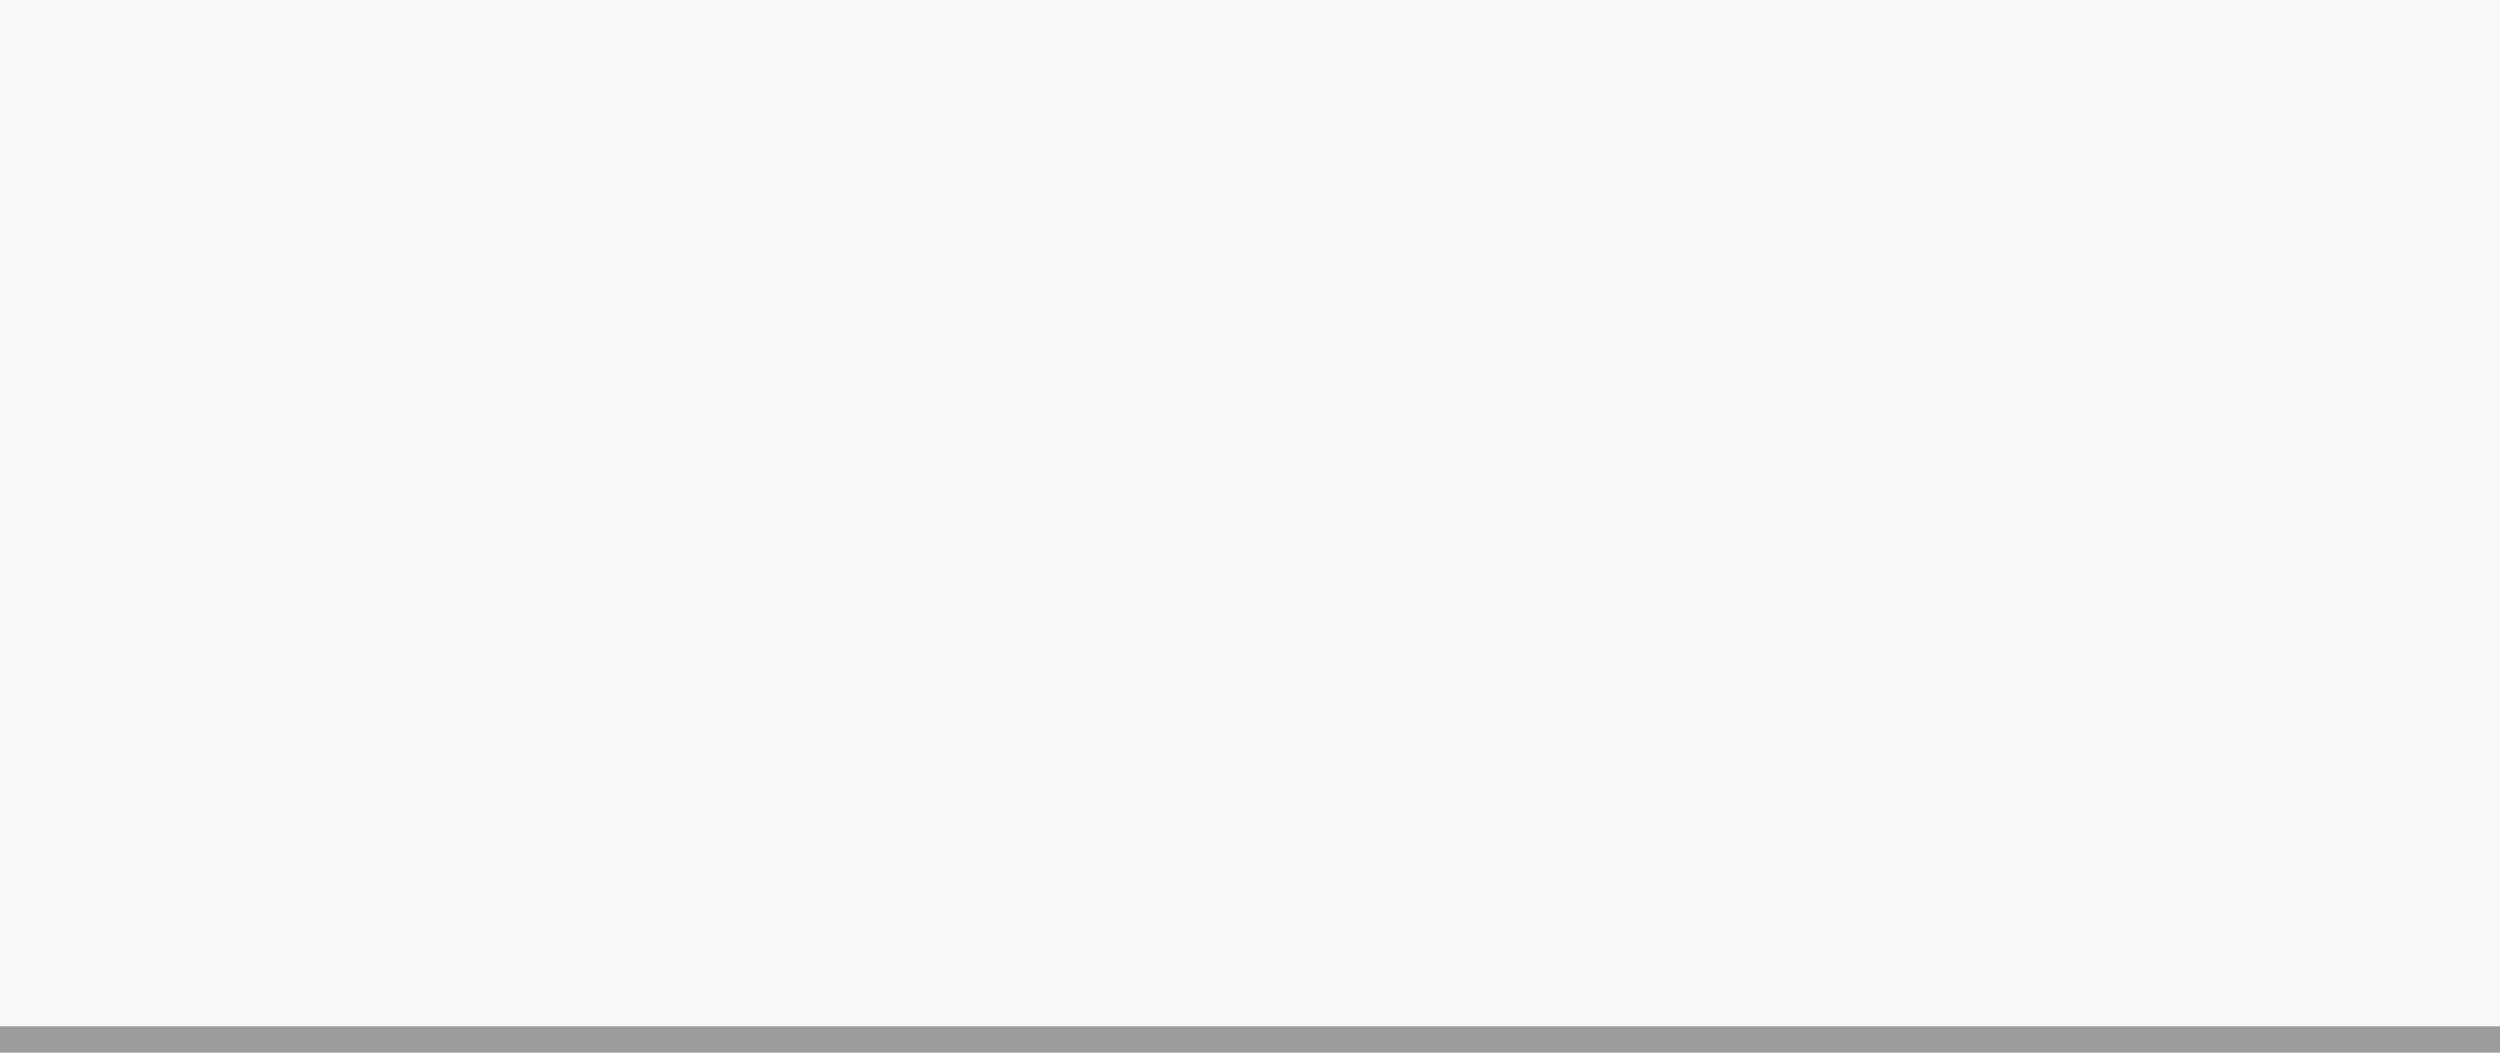
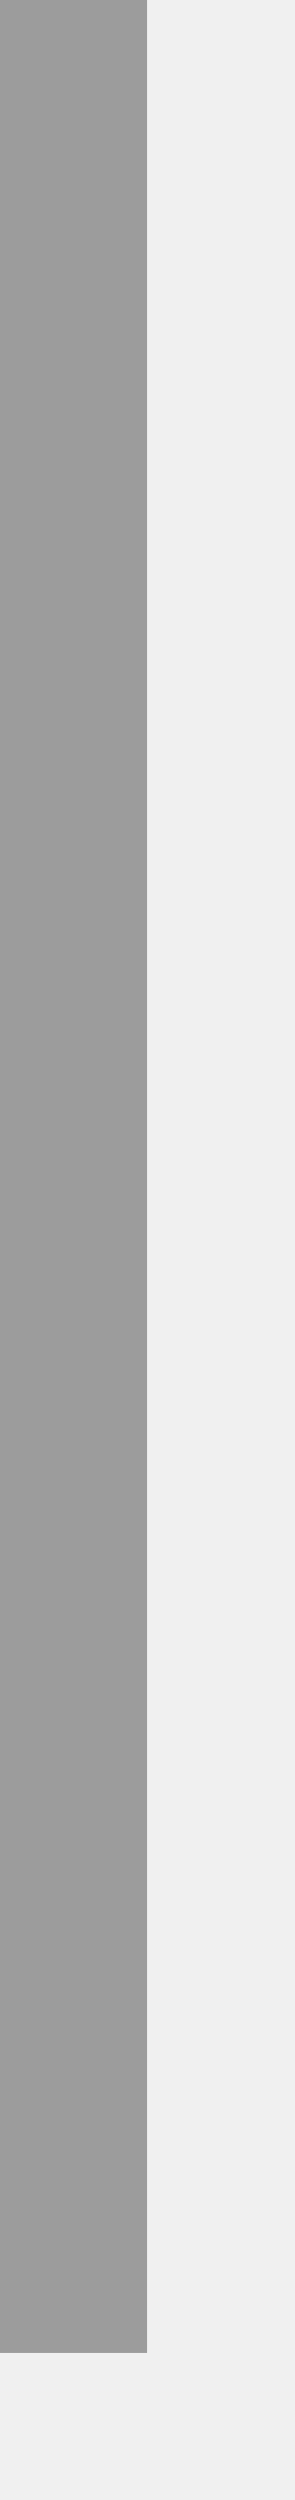
- <svg xmlns="http://www.w3.org/2000/svg" version="1.1" width="95px" height="40px">
-   <g transform="matrix(1 0 0 1 -740 -220 )">
-     <path d="M 740 220  L 835 220  L 835 259  L 740 259  L 740 220  Z " fill-rule="nonzero" fill="#ffffff" stroke="none" fill-opacity="0.549" />
-     <path d="M 835 259.5  L 740 259.5  " stroke-width="1" stroke="#000000" fill="none" stroke-opacity="0.349" />
+ <svg xmlns="http://www.w3.org/2000/svg" version="1.1" width="2px" height="17px">
+   <g transform="matrix(1 0 0 1 -504 -137 )">
+     <path d="M 504.5 137  L 504.5 153  " stroke-width="1" stroke="#000000" fill="none" stroke-opacity="0.349" />
  </g>
</svg>
